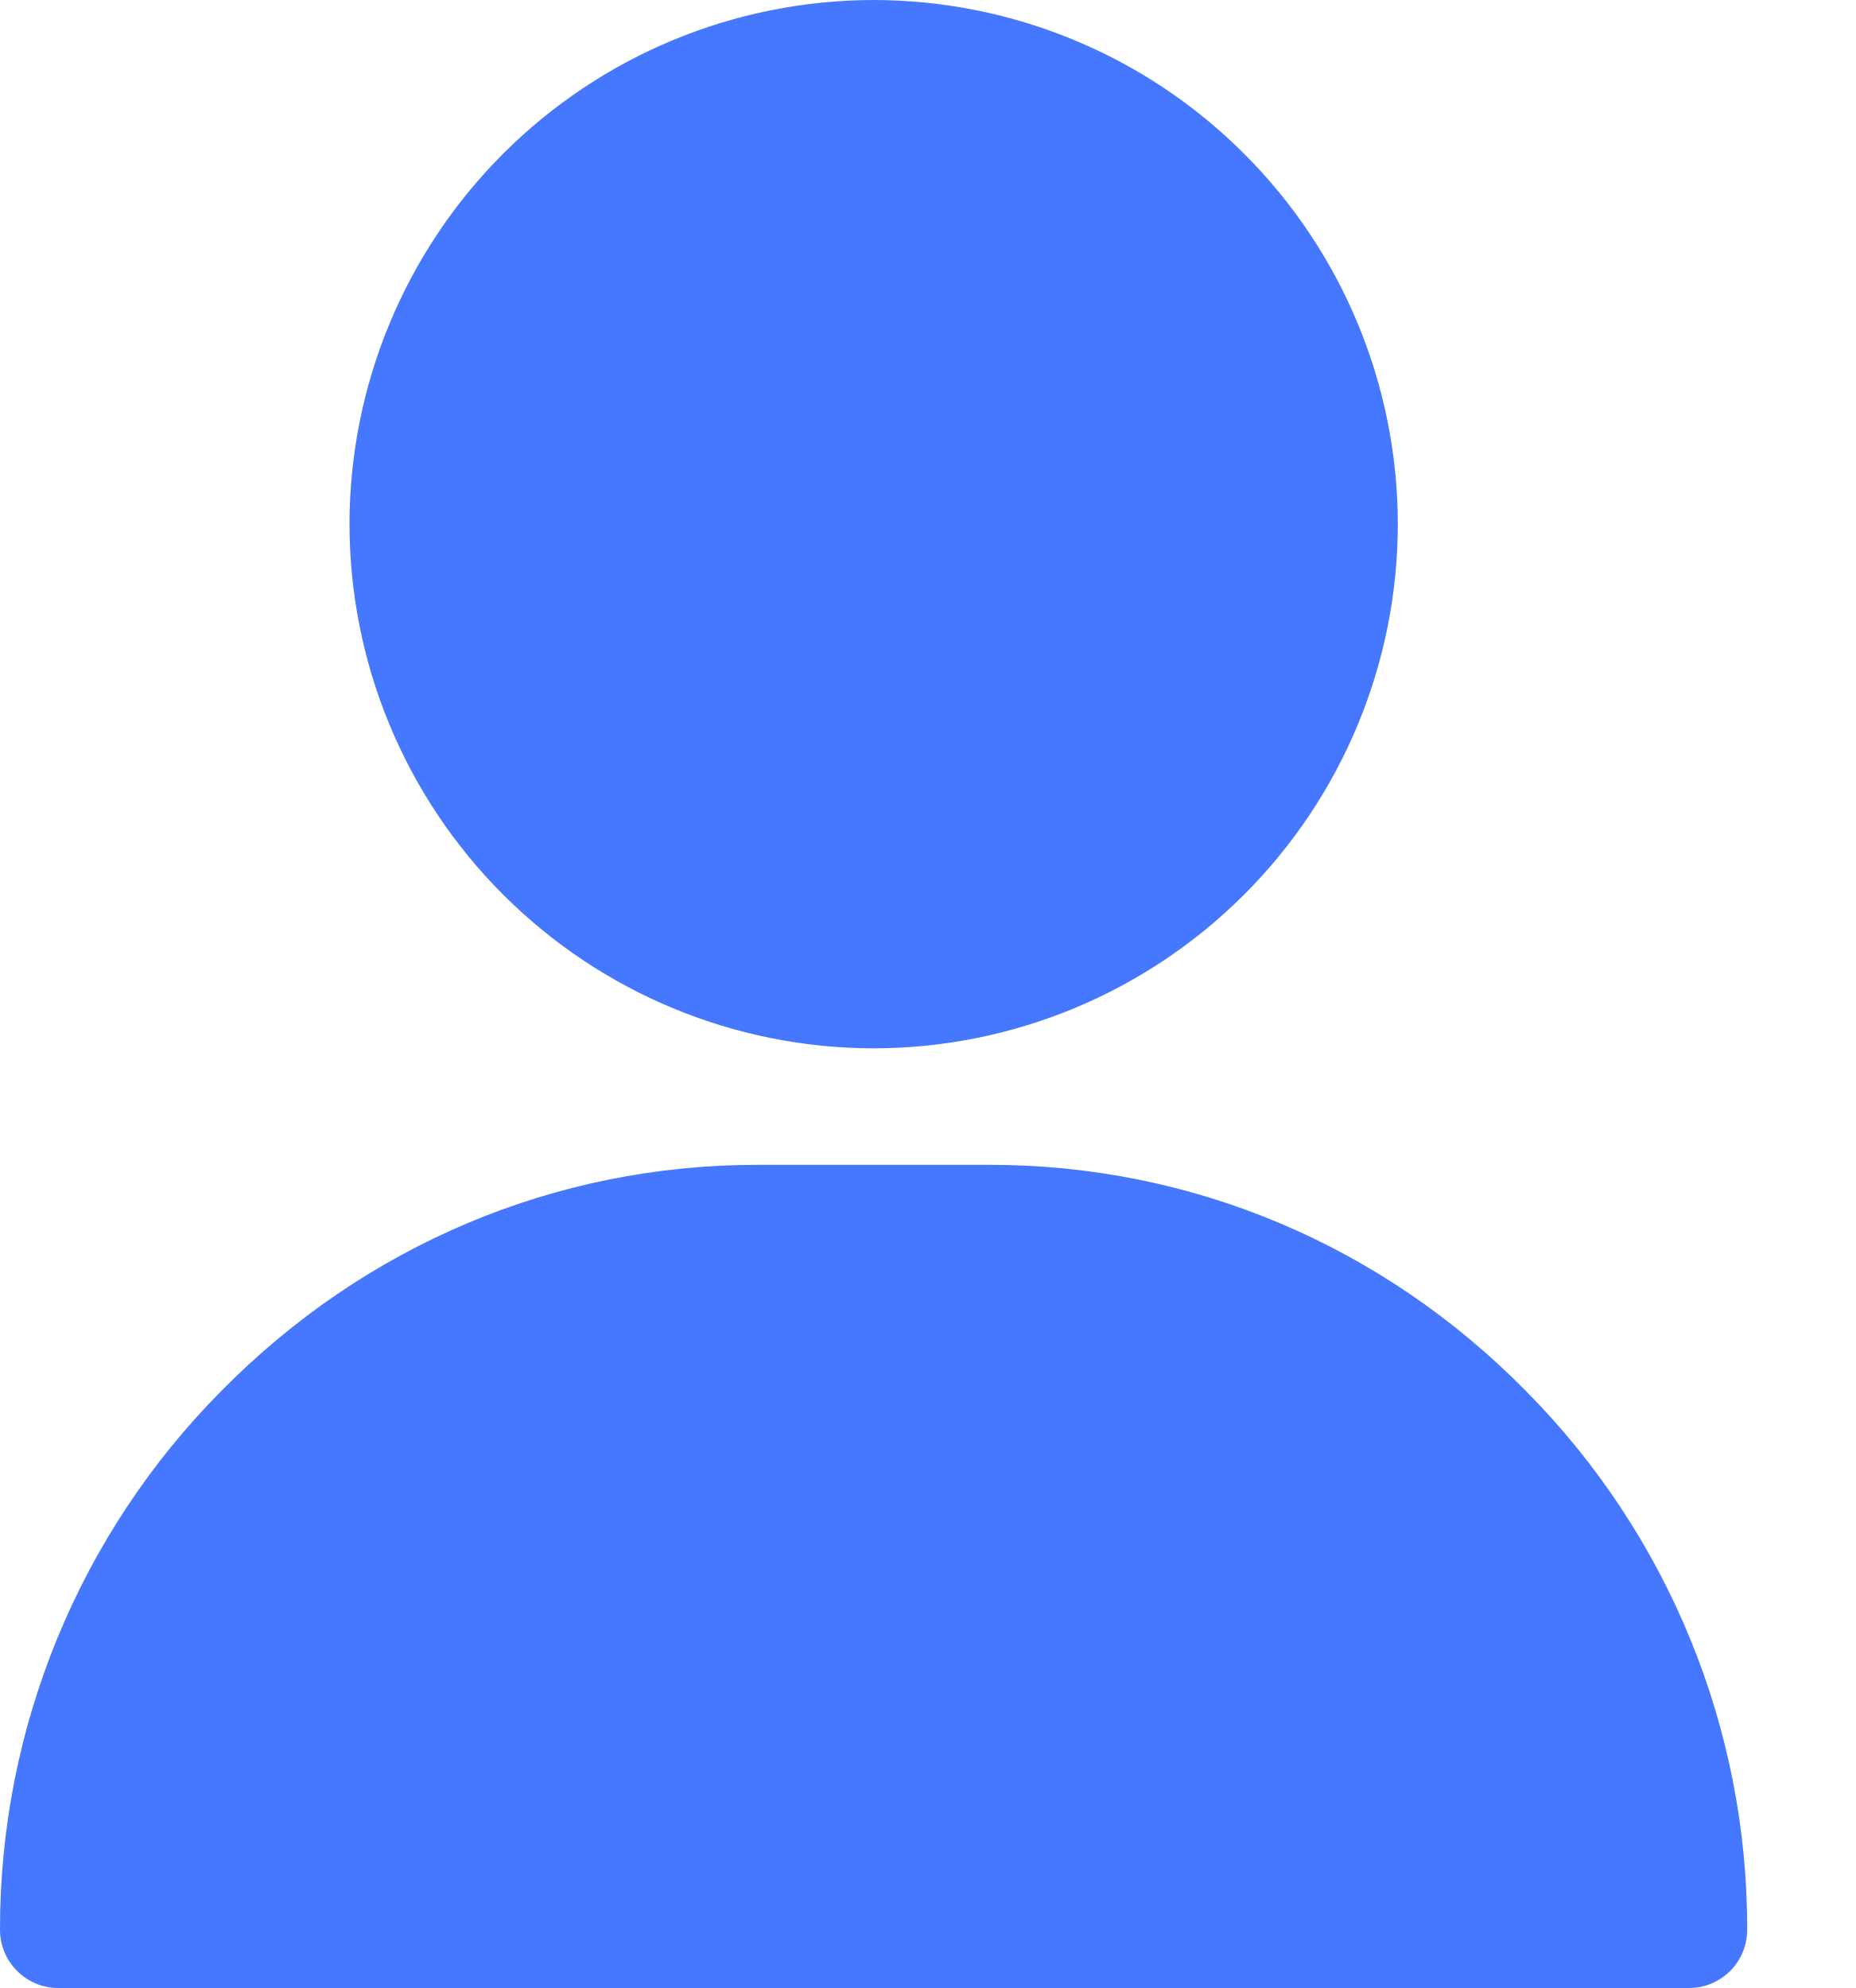
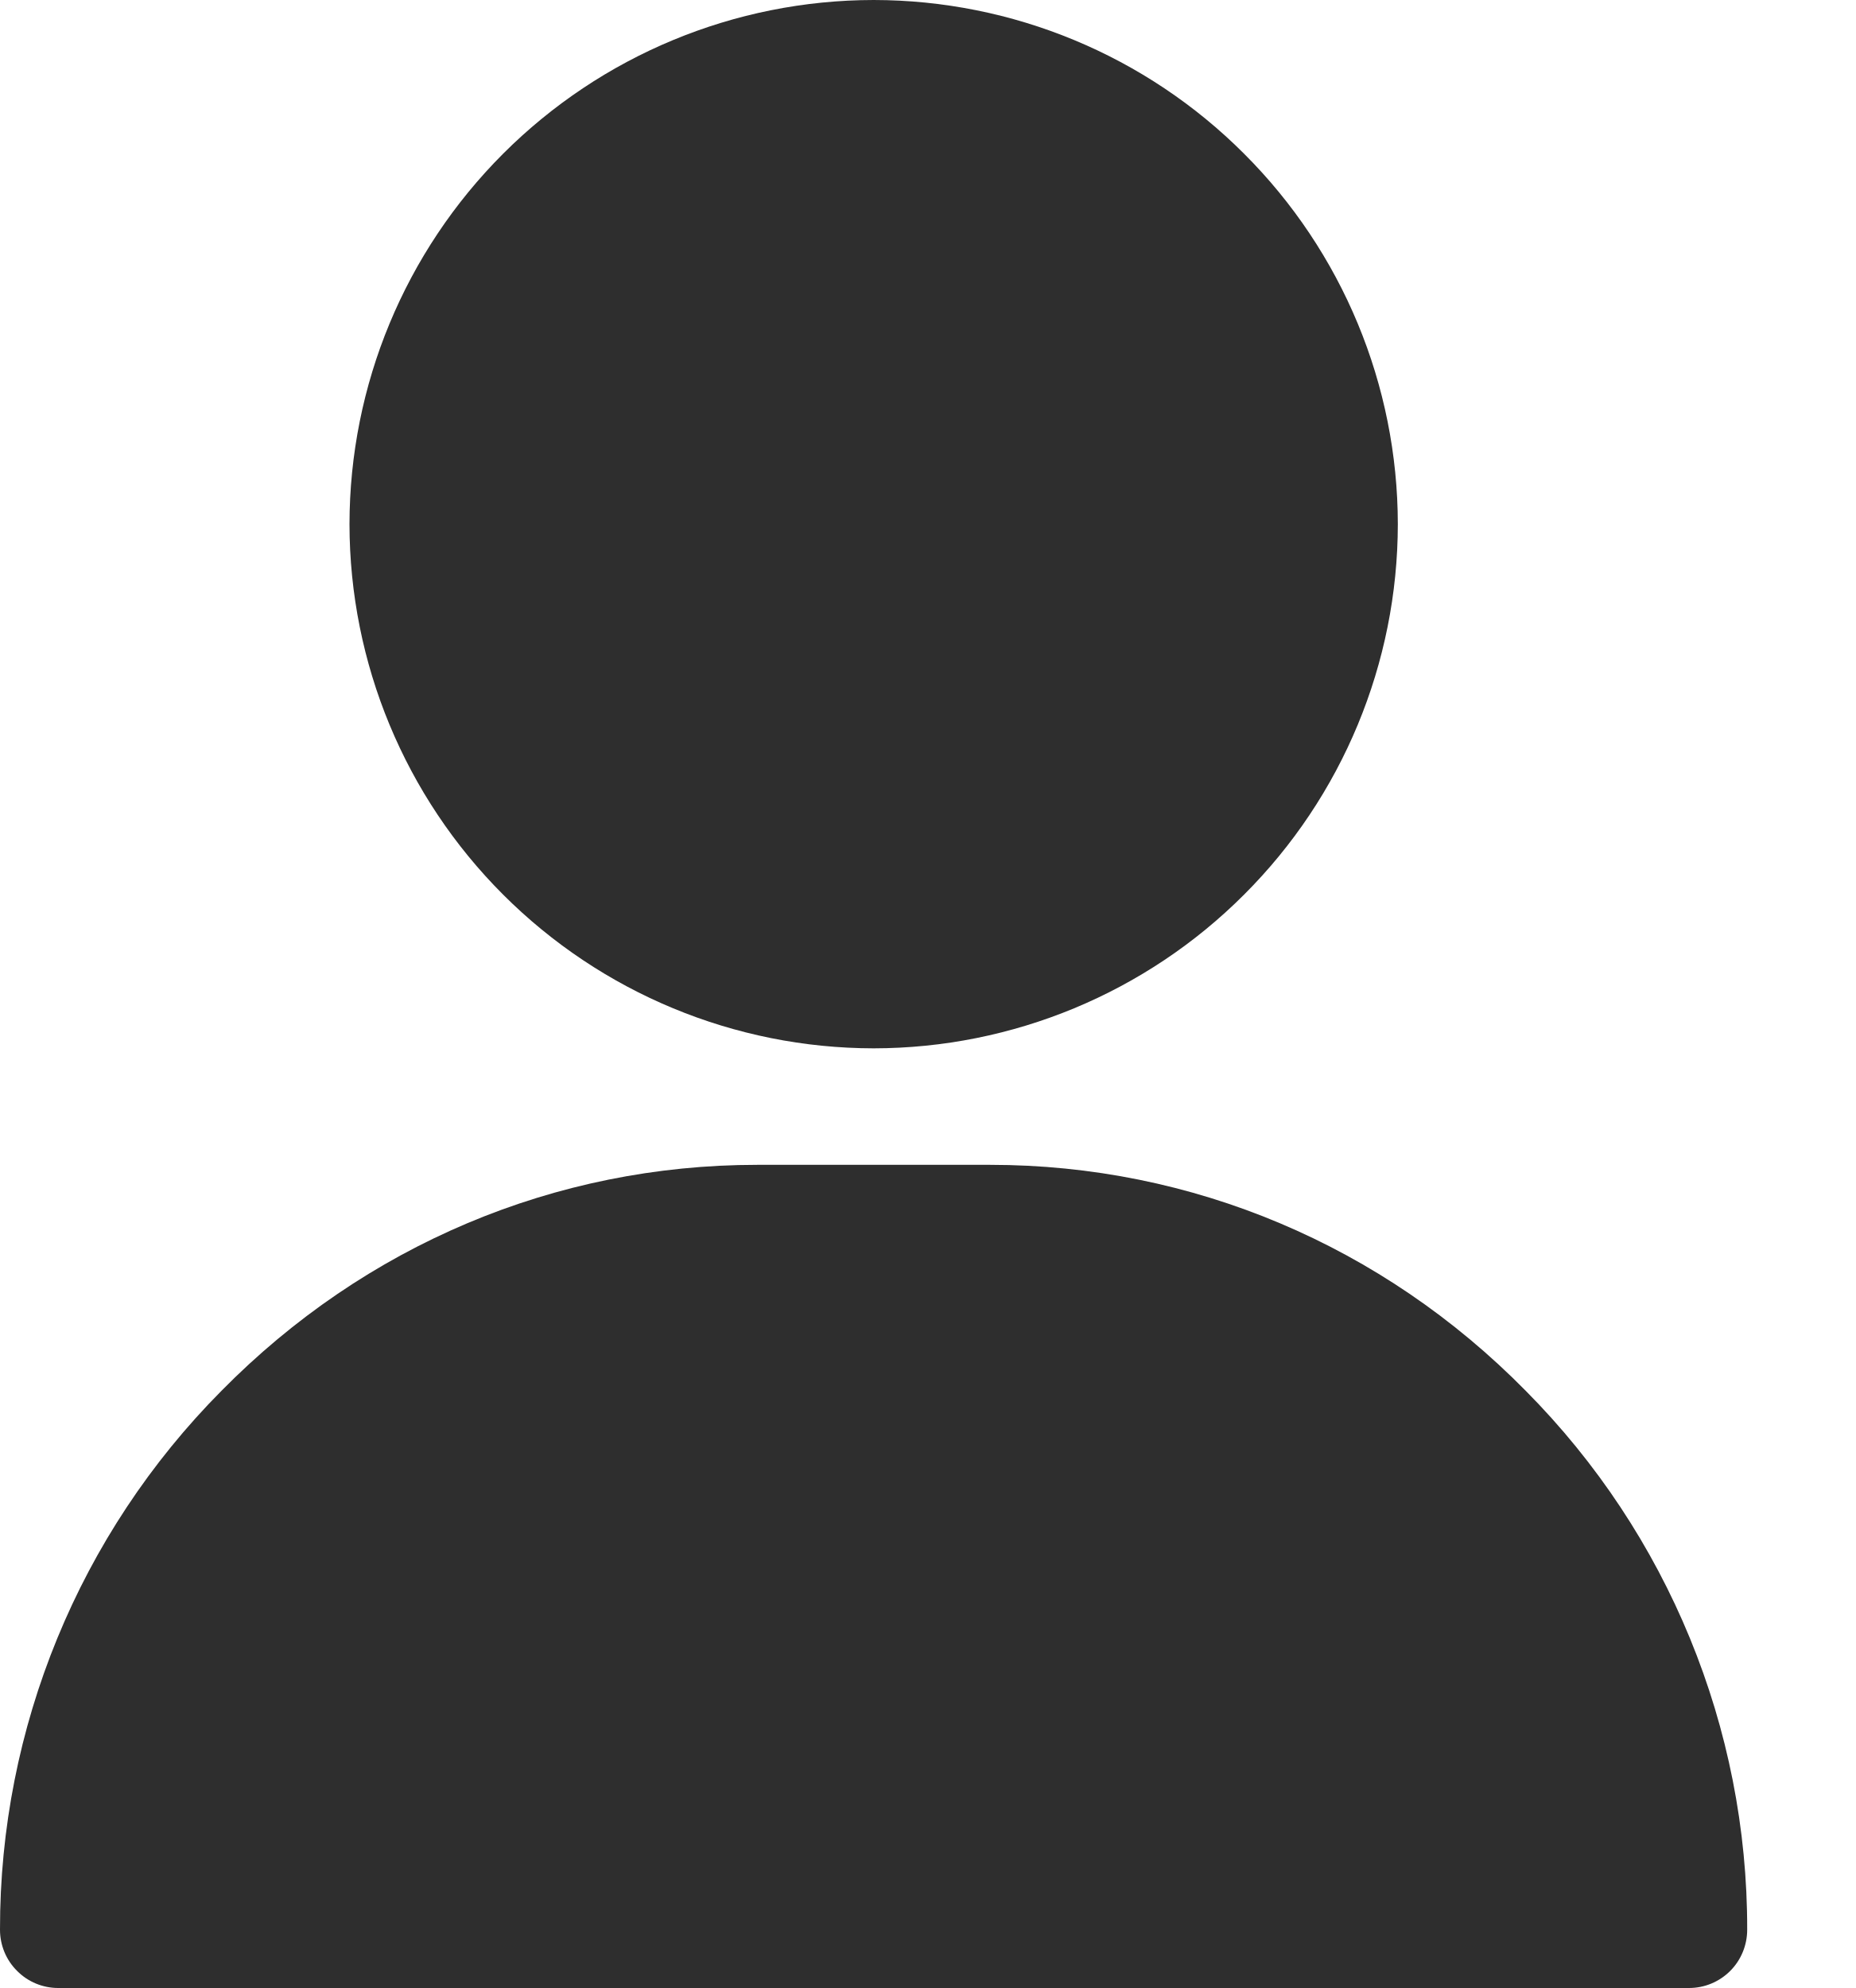
<svg xmlns="http://www.w3.org/2000/svg" width="14" height="15" viewBox="0 0 14 15" fill="none">
-   <path d="M0.439 15C0.323 15 0.211 14.954 0.129 14.871C0.046 14.789 -0 14.677 -0 14.56C-0.002 13.037 0.598 11.575 1.671 10.494C2.754 9.395 4.189 8.789 5.713 8.789H7.471C8.994 8.789 10.43 9.395 11.512 10.494C12.585 11.575 13.186 13.037 13.183 14.56C13.183 14.677 13.137 14.789 13.055 14.871C12.972 14.954 12.861 15 12.744 15H0.439ZM2.637 3.955C2.638 2.906 3.055 1.901 3.796 1.16C4.538 0.418 5.543 0.001 6.592 0C7.64 0.001 8.646 0.418 9.387 1.16C10.129 1.901 10.546 2.906 10.547 3.955C10.546 5.004 10.129 6.009 9.387 6.75C8.646 7.492 7.64 7.909 6.592 7.91C5.543 7.909 4.538 7.492 3.796 6.75C3.055 6.009 2.638 5.004 2.637 3.955H2.637Z" fill="#4677FF" />
+   <path d="M0.439 15C0.323 15 0.211 14.954 0.129 14.871C0.046 14.789 -0 14.677 -0 14.56C-0.002 13.037 0.598 11.575 1.671 10.494C2.754 9.395 4.189 8.789 5.713 8.789H7.471C8.994 8.789 10.43 9.395 11.512 10.494C12.585 11.575 13.186 13.037 13.183 14.56C13.183 14.677 13.137 14.789 13.055 14.871C12.972 14.954 12.861 15 12.744 15H0.439ZM2.637 3.955C2.638 2.906 3.055 1.901 3.796 1.16C4.538 0.418 5.543 0.001 6.592 0C7.64 0.001 8.646 0.418 9.387 1.16C10.129 1.901 10.546 2.906 10.547 3.955C10.546 5.004 10.129 6.009 9.387 6.75C8.646 7.492 7.64 7.909 6.592 7.91C5.543 7.909 4.538 7.492 3.796 6.75C3.055 6.009 2.638 5.004 2.637 3.955H2.637Z" fill="#2e2e2e" />
</svg>
